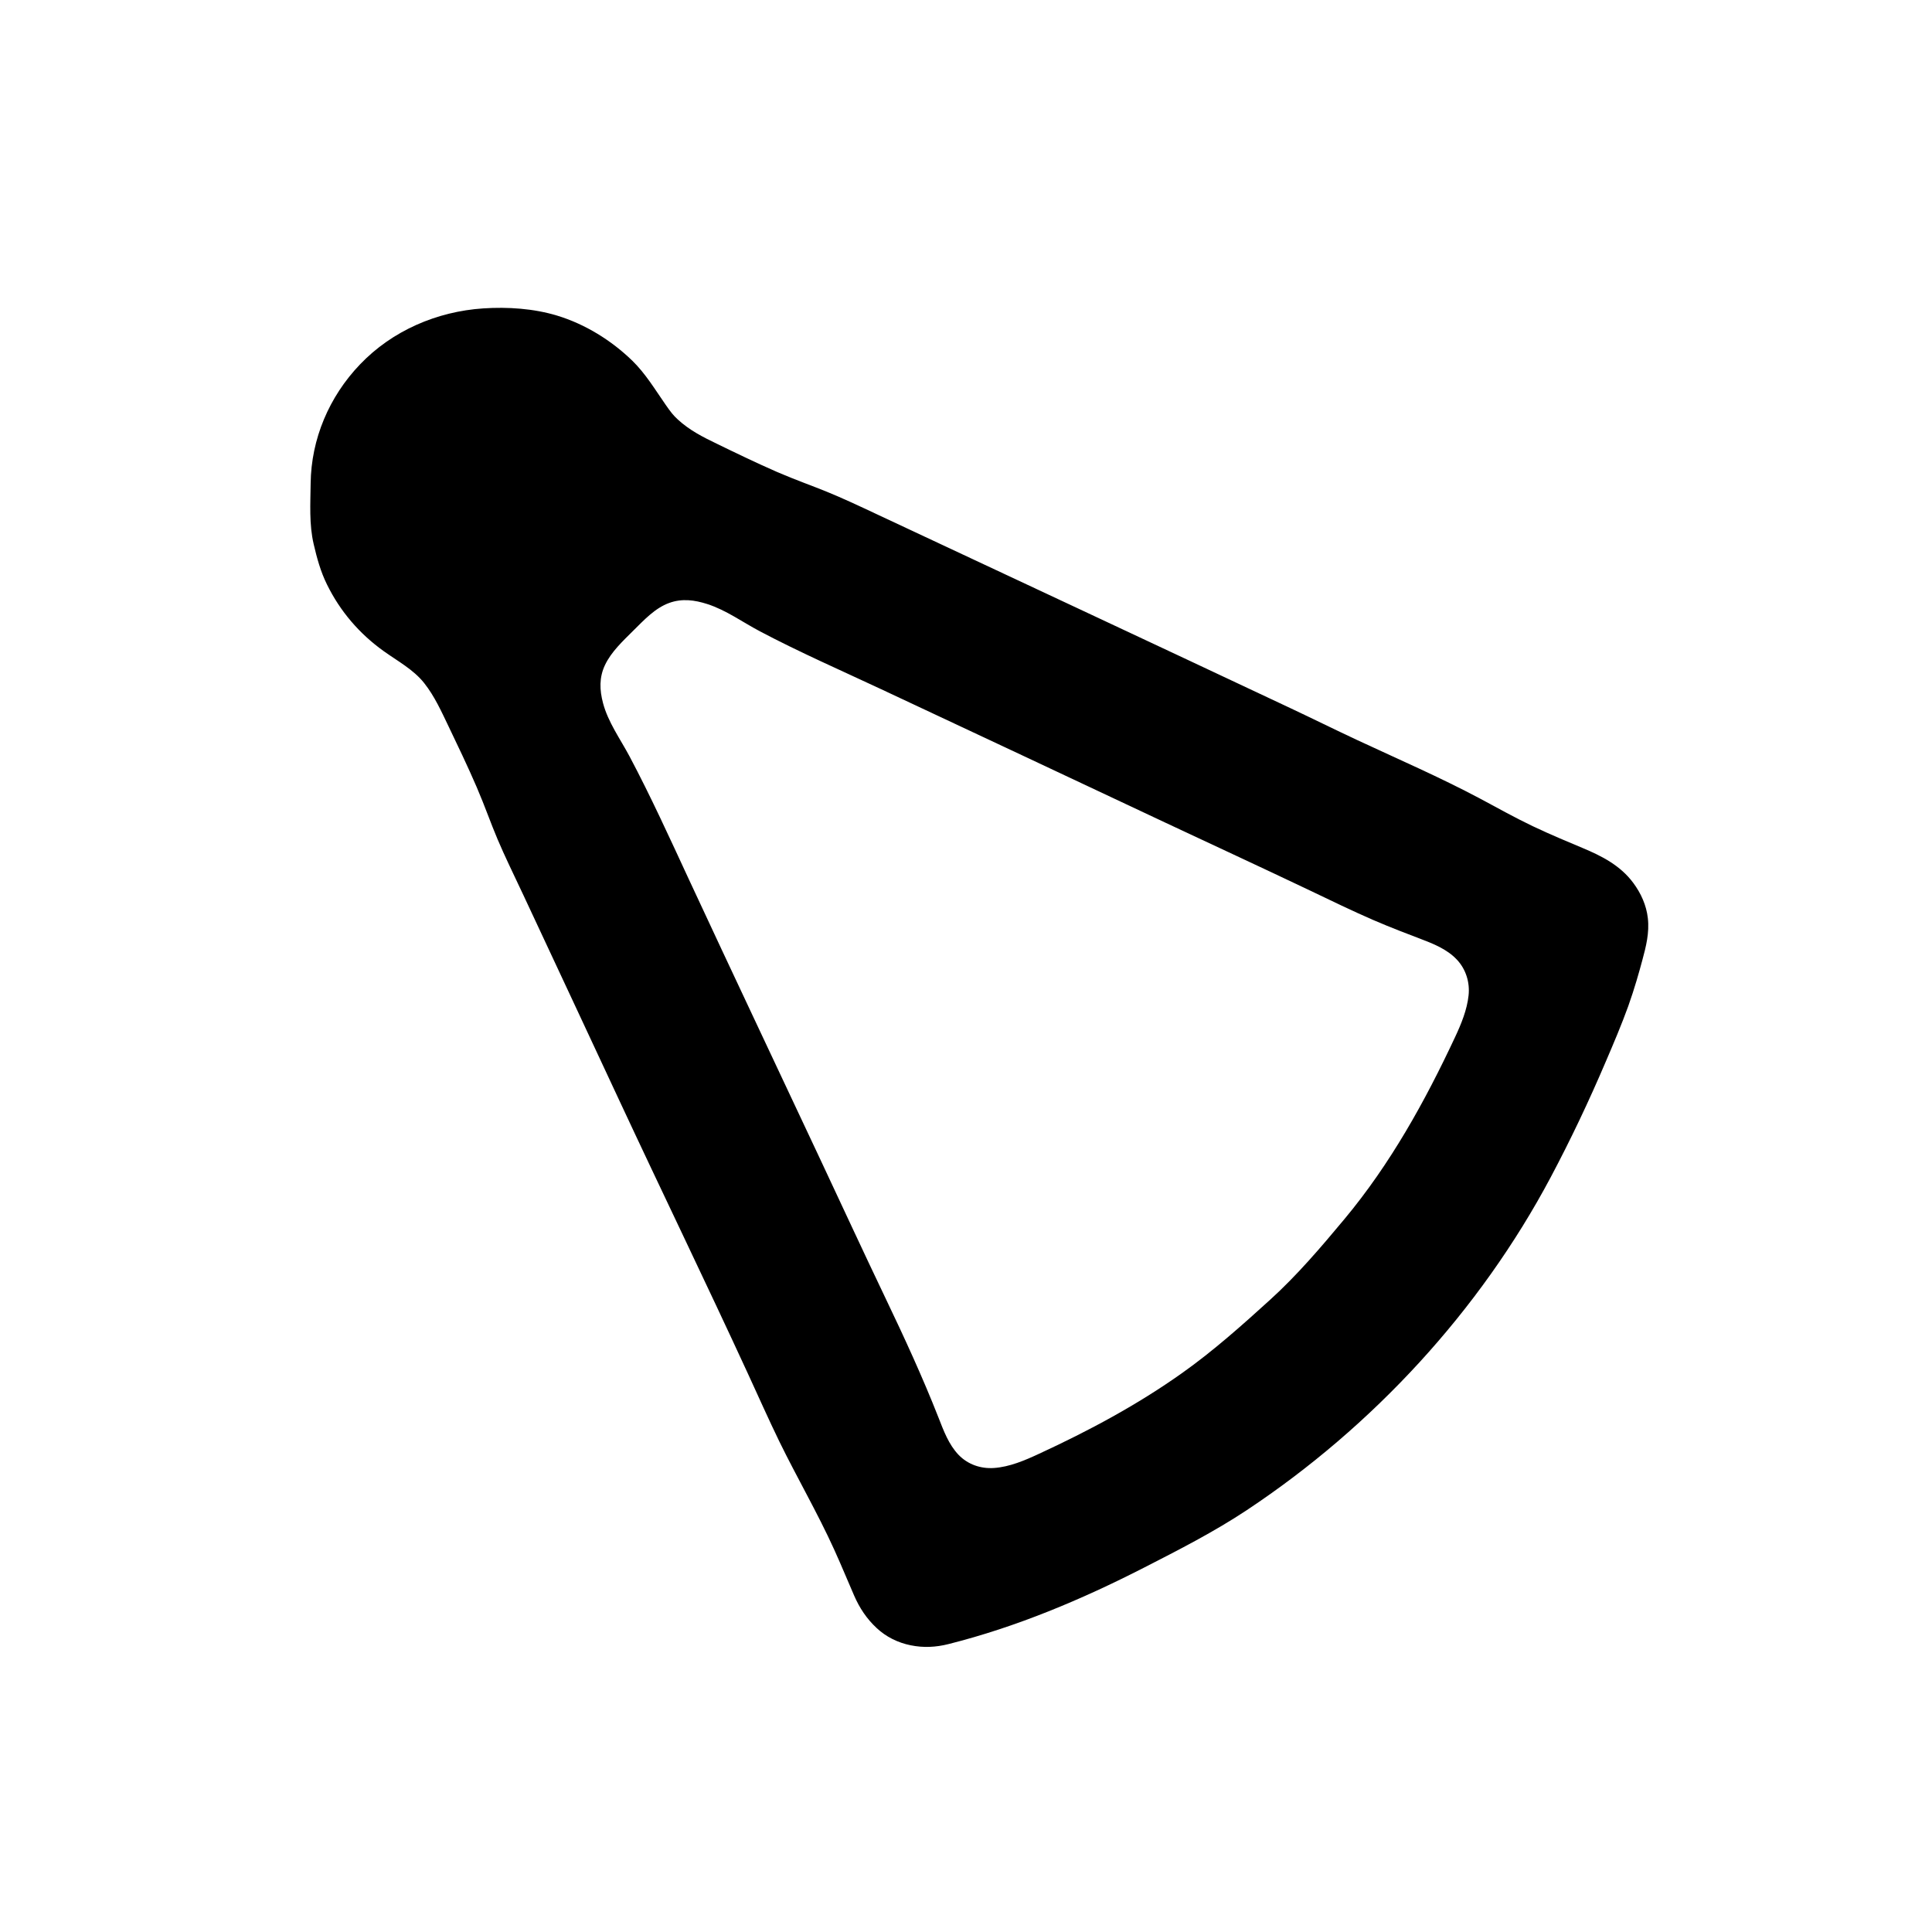
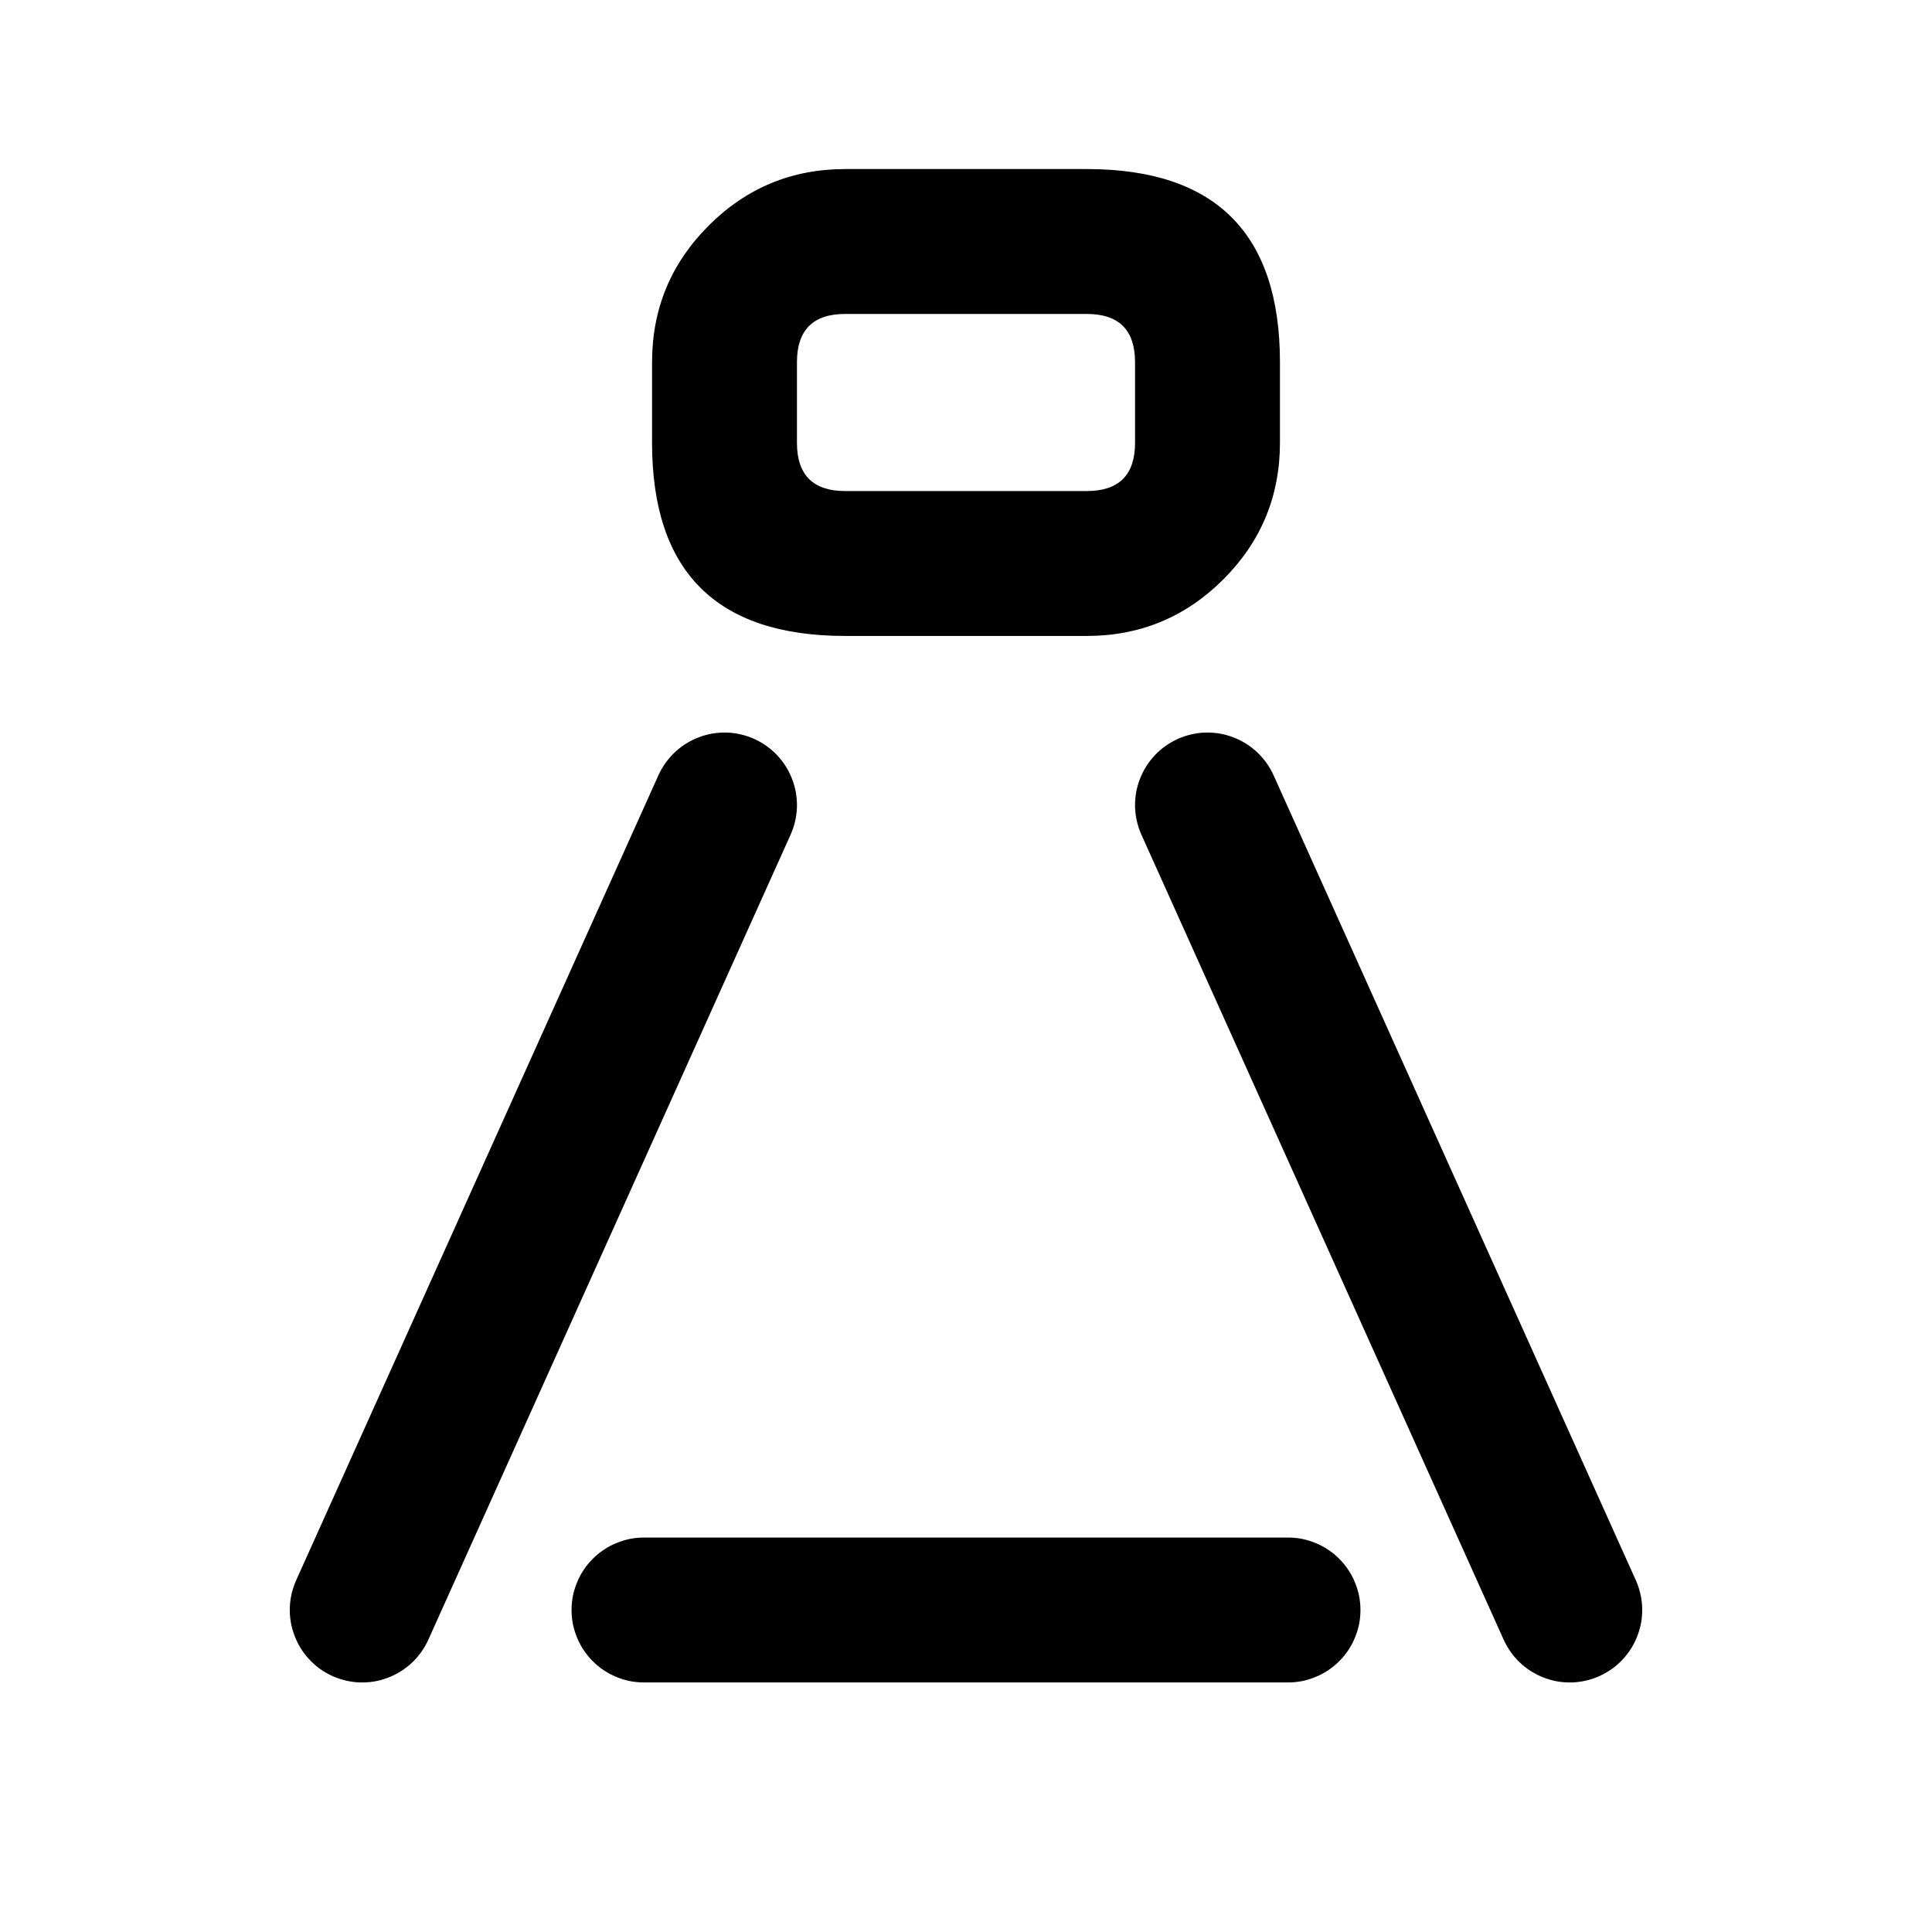
<svg xmlns="http://www.w3.org/2000/svg" width="24" height="24" viewBox="0 0 24 24" fill="none">
-   <path fill="currentColor" fill-rule="evenodd" d="M8.313 7.490C8.472 7.432 8.629 7.453 8.787 7.504C9.020 7.579 9.225 7.729 9.441 7.843C9.931 8.102 10.441 8.325 10.943 8.560C12.122 9.111 13.299 9.666 14.476 10.219C15.066 10.496 15.657 10.769 16.245 11.049C16.533 11.187 16.813 11.322 17.055 11.427C17.298 11.532 17.501 11.607 17.636 11.659C17.801 11.722 17.974 11.789 18.098 11.921C18.210 12.040 18.261 12.204 18.243 12.367C18.224 12.544 18.152 12.720 18.077 12.880C17.701 13.684 17.271 14.460 16.701 15.144C16.411 15.492 16.114 15.841 15.778 16.146C15.428 16.464 15.074 16.780 14.688 17.054C14.131 17.450 13.526 17.774 12.906 18.060C12.732 18.141 12.541 18.223 12.347 18.236C12.182 18.247 12.023 18.192 11.908 18.073C11.784 17.943 11.722 17.772 11.658 17.609C11.459 17.103 11.232 16.611 10.998 16.122C10.721 15.543 10.452 14.960 10.179 14.379C9.637 13.224 9.091 12.071 8.553 10.914C8.317 10.405 8.084 9.893 7.821 9.397C7.706 9.181 7.554 8.972 7.491 8.734C7.448 8.571 7.442 8.417 7.515 8.262C7.594 8.095 7.739 7.962 7.868 7.833C7.999 7.704 8.136 7.554 8.313 7.490ZM6.003 3.831C5.428 3.869 4.872 4.108 4.472 4.527C4.089 4.927 3.865 5.453 3.859 6.006C3.856 6.255 3.839 6.516 3.897 6.761C3.937 6.933 3.983 7.102 4.062 7.261C4.226 7.595 4.465 7.873 4.767 8.089C4.937 8.211 5.137 8.318 5.269 8.485C5.399 8.649 5.484 8.840 5.574 9.027C5.667 9.221 5.816 9.531 5.923 9.781C6.030 10.031 6.094 10.221 6.182 10.428C6.269 10.634 6.379 10.858 6.502 11.120C6.901 11.971 7.298 12.824 7.696 13.676C8.223 14.806 8.768 15.929 9.290 17.062C9.420 17.344 9.550 17.637 9.680 17.904C9.900 18.355 10.154 18.790 10.362 19.248C10.458 19.459 10.551 19.687 10.610 19.820C10.677 19.974 10.766 20.109 10.890 20.224C11.007 20.334 11.154 20.406 11.311 20.438C11.472 20.471 11.626 20.463 11.784 20.423C12.627 20.211 13.437 19.870 14.209 19.475C14.643 19.253 15.082 19.029 15.489 18.759C17.054 17.720 18.382 16.283 19.264 14.623C19.513 14.154 19.739 13.677 19.947 13.189C20.042 12.968 20.146 12.723 20.227 12.498C20.307 12.273 20.364 12.068 20.401 11.930C20.448 11.757 20.491 11.586 20.470 11.405C20.452 11.246 20.385 11.097 20.290 10.969C20.130 10.752 19.899 10.634 19.657 10.533C19.508 10.470 19.269 10.372 19.040 10.263C18.812 10.154 18.595 10.032 18.387 9.921C17.887 9.655 17.369 9.431 16.857 9.192C16.568 9.057 16.307 8.927 16.026 8.795C14.321 7.992 12.614 7.195 10.907 6.395C10.660 6.279 10.457 6.184 10.267 6.107C10.076 6.029 9.900 5.969 9.653 5.863C9.407 5.756 9.090 5.603 8.906 5.513C8.731 5.429 8.564 5.344 8.420 5.211C8.366 5.162 8.331 5.118 8.266 5.024C8.137 4.838 8.018 4.640 7.855 4.481C7.594 4.228 7.270 4.027 6.922 3.921C6.629 3.832 6.308 3.811 6.003 3.831Z" />
+   <path fill="currentColor" fill-rule="evenodd" d="M8.1 4.5L8.1 5.5Q8.1 7.9 10.5 7.9L13.5 7.9Q14.494 7.9 15.197 7.197Q15.9 6.494 15.9 5.5L15.9 4.5Q15.9 2.1 13.5 2.1L10.5 2.1Q9.506 2.1 8.803 2.803Q8.1 3.506 8.1 4.5ZM10.5 6.1Q9.9 6.1 9.9 5.5L9.9 4.5Q9.9 3.9 10.5 3.9L13.5 3.9Q14.1 3.9 14.1 4.5L14.1 5.5Q14.1 6.1 13.5 6.1L10.5 6.1ZM5.321 20.369L9.821 10.369Q9.857 10.288 9.877 10.202Q9.897 10.116 9.9 10.027Q9.902 9.939 9.888 9.851Q9.873 9.764 9.841 9.681Q9.81 9.598 9.763 9.523Q9.716 9.448 9.655 9.383Q9.595 9.319 9.522 9.267Q9.45 9.216 9.369 9.179Q9.288 9.143 9.202 9.123Q9.116 9.103 9.027 9.1Q8.939 9.098 8.851 9.112Q8.764 9.127 8.681 9.159Q8.598 9.19 8.523 9.237Q8.448 9.284 8.383 9.345Q8.319 9.405 8.267 9.478Q8.216 9.55 8.179 9.631L3.679 19.631Q3.606 19.794 3.6 19.973Q3.595 20.152 3.659 20.319Q3.722 20.487 3.845 20.617Q3.967 20.747 4.131 20.821Q4.212 20.857 4.298 20.877Q4.384 20.897 4.473 20.9Q4.561 20.902 4.649 20.888Q4.736 20.873 4.819 20.841Q4.902 20.81 4.977 20.763Q5.052 20.716 5.117 20.655Q5.181 20.595 5.233 20.522Q5.284 20.45 5.321 20.369ZM15.821 9.631L20.321 19.631Q20.357 19.712 20.377 19.798Q20.397 19.884 20.4 19.973Q20.402 20.061 20.388 20.149Q20.373 20.236 20.341 20.319Q20.31 20.402 20.263 20.477Q20.216 20.552 20.155 20.617Q20.095 20.681 20.022 20.733Q19.95 20.784 19.869 20.821Q19.788 20.857 19.702 20.877Q19.616 20.897 19.527 20.9Q19.439 20.902 19.351 20.888Q19.264 20.873 19.181 20.841Q19.098 20.81 19.023 20.763Q18.948 20.716 18.883 20.655Q18.819 20.595 18.767 20.522Q18.716 20.45 18.679 20.369L14.179 10.369Q14.143 10.288 14.123 10.202Q14.103 10.116 14.1 10.027Q14.098 9.939 14.112 9.851Q14.127 9.764 14.159 9.681Q14.19 9.598 14.237 9.523Q14.284 9.448 14.345 9.383Q14.405 9.319 14.478 9.267Q14.55 9.216 14.631 9.179Q14.712 9.143 14.798 9.123Q14.884 9.103 14.973 9.1Q15.061 9.098 15.149 9.112Q15.236 9.127 15.319 9.159Q15.402 9.19 15.477 9.237Q15.552 9.284 15.617 9.345Q15.681 9.405 15.733 9.478Q15.784 9.55 15.821 9.631ZM16 19.1L8 19.1Q7.911 19.1 7.824 19.117Q7.737 19.135 7.656 19.169Q7.574 19.202 7.5 19.252Q7.426 19.301 7.364 19.364Q7.301 19.426 7.252 19.5Q7.202 19.574 7.169 19.656Q7.135 19.737 7.117 19.824Q7.1 19.911 7.1 20Q7.1 20.089 7.117 20.176Q7.135 20.263 7.169 20.344Q7.202 20.426 7.252 20.5Q7.301 20.574 7.364 20.636Q7.426 20.699 7.5 20.748Q7.574 20.798 7.656 20.831Q7.737 20.865 7.824 20.883Q7.911 20.9 8 20.9L16 20.9Q16.089 20.9 16.176 20.883Q16.263 20.865 16.344 20.831Q16.426 20.798 16.5 20.748Q16.574 20.699 16.636 20.636Q16.699 20.574 16.748 20.5Q16.798 20.426 16.831 20.344Q16.865 20.263 16.883 20.176Q16.9 20.089 16.9 20Q16.9 19.911 16.883 19.824Q16.865 19.737 16.831 19.656Q16.798 19.574 16.748 19.5Q16.699 19.426 16.636 19.364Q16.574 19.301 16.5 19.252Q16.426 19.202 16.344 19.169Q16.263 19.135 16.176 19.117Q16.089 19.1 16 19.1Z" />
</svg>
